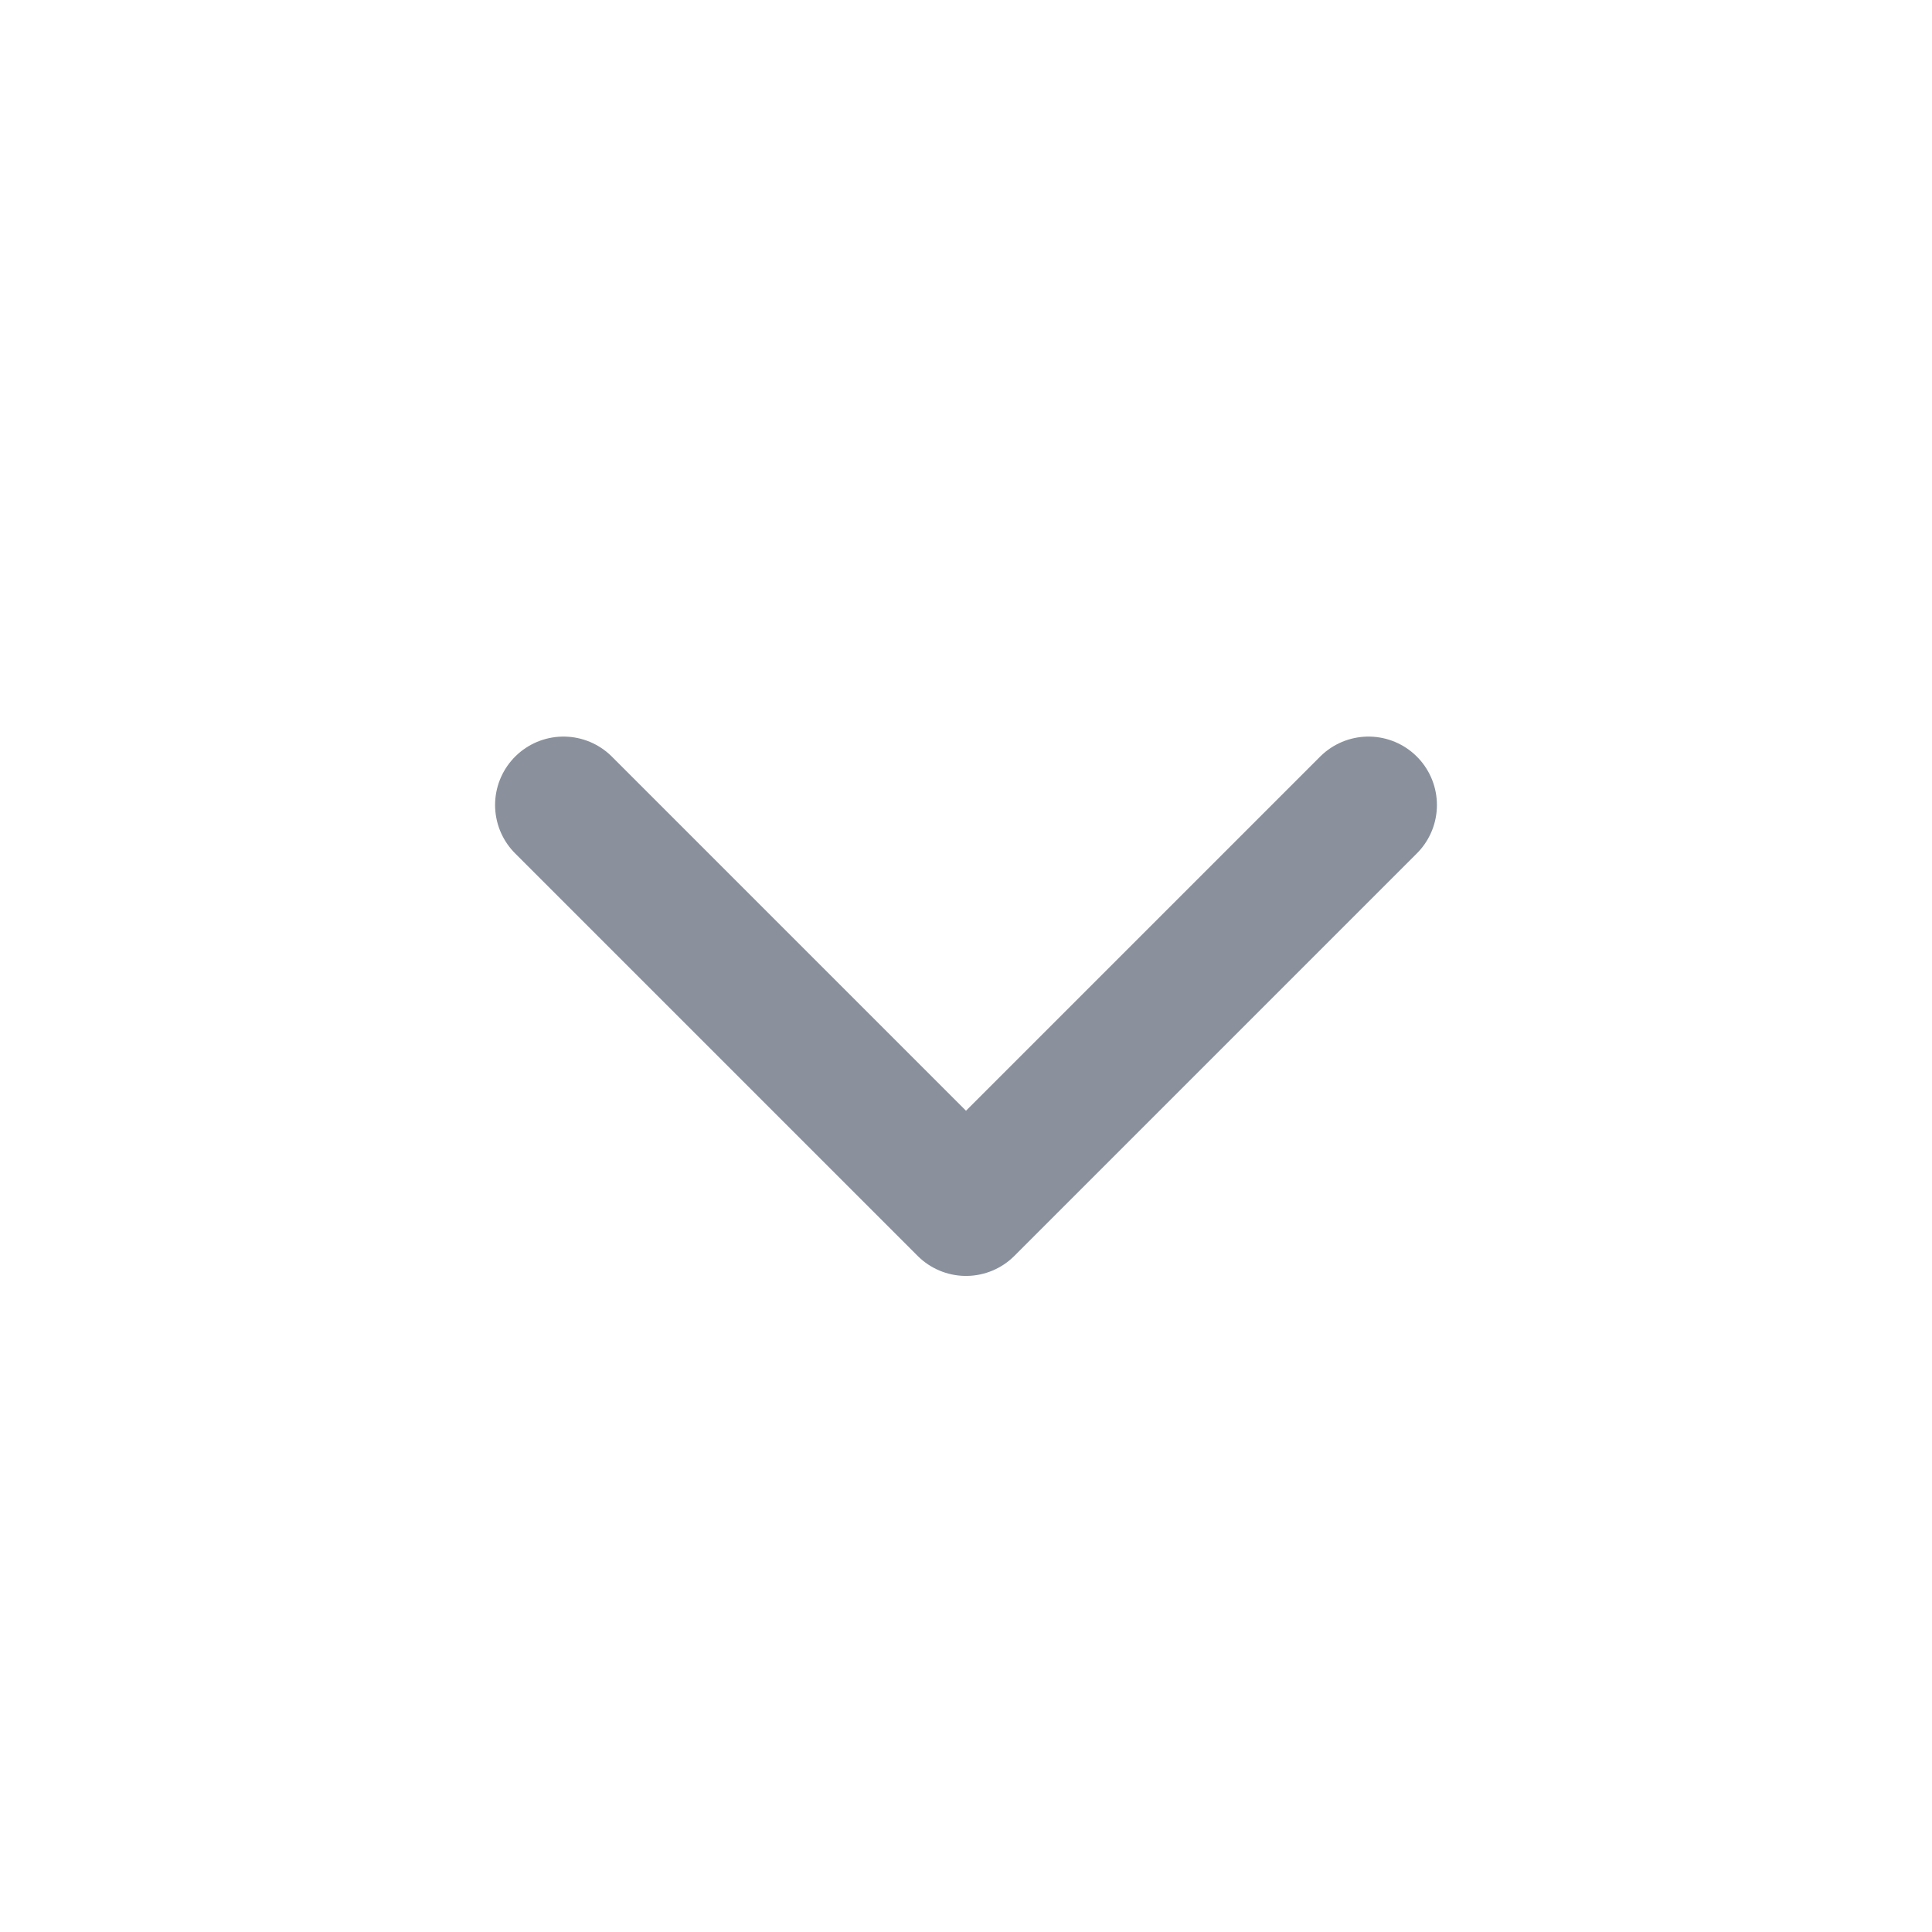
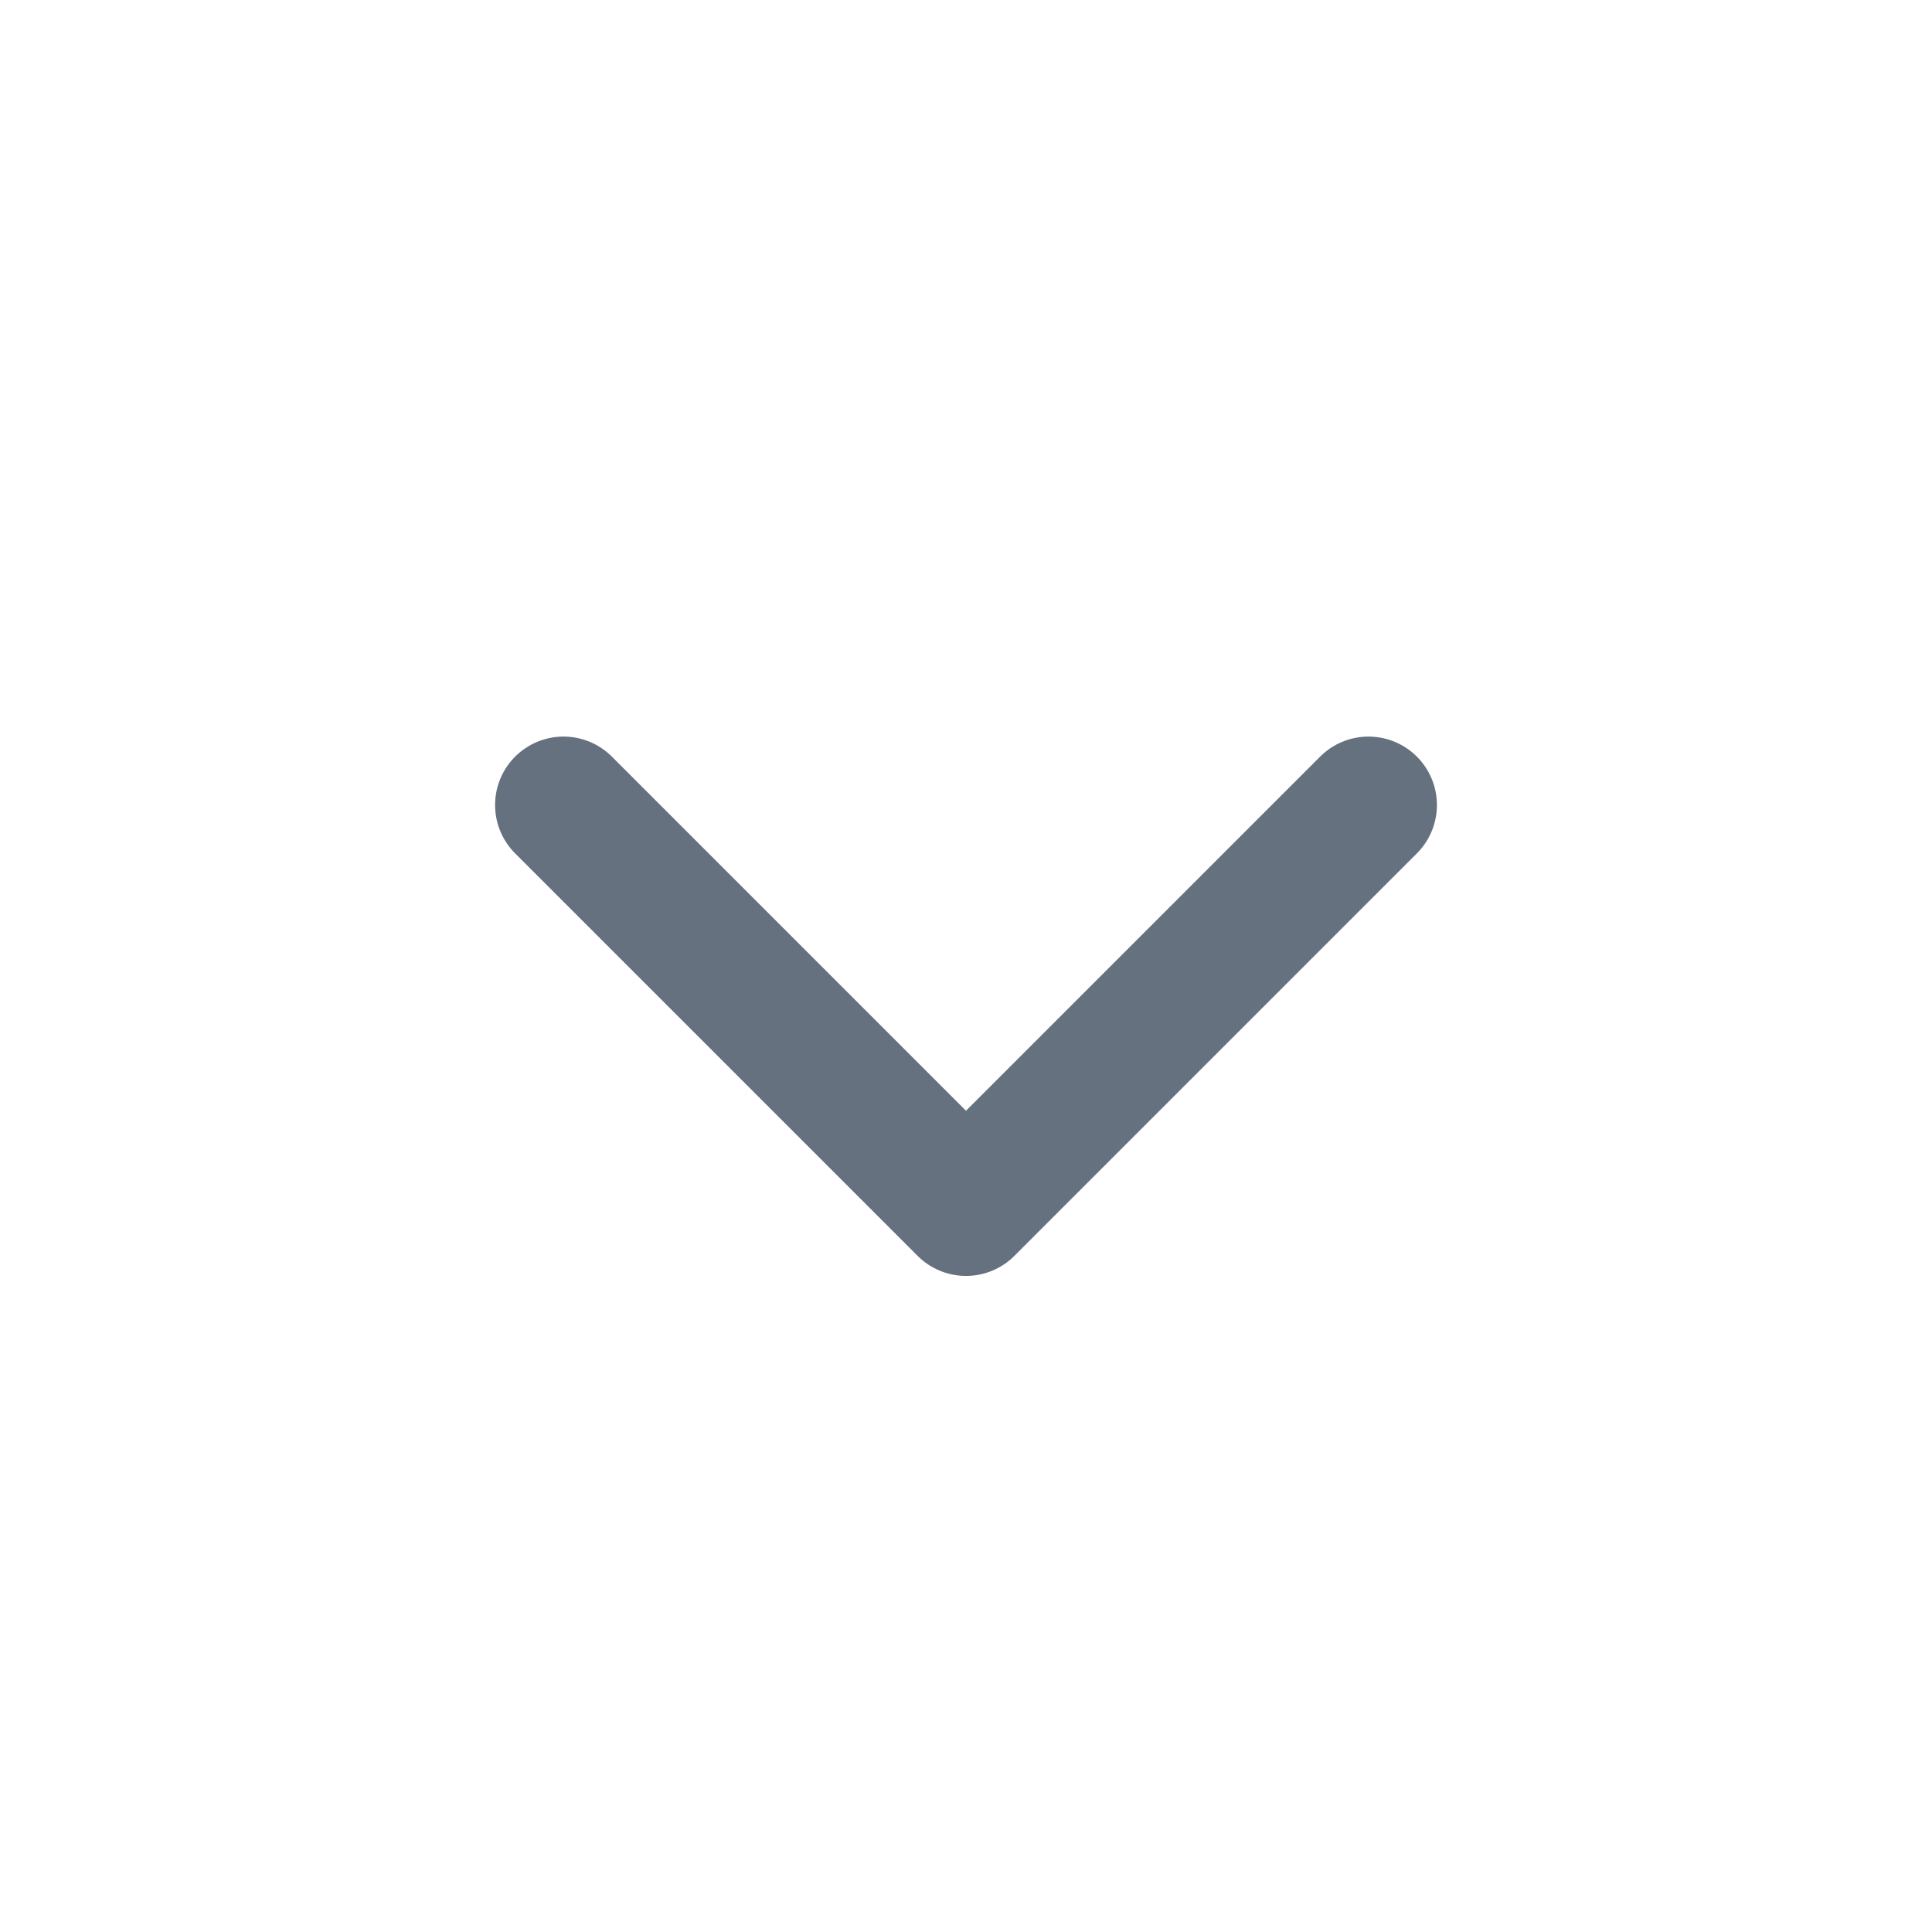
- <svg xmlns="http://www.w3.org/2000/svg" width="24" height="24" viewBox="0 0 24 24" fill="none" stroke="#8a919d" stroke-width="1.7" stroke-linecap="round" stroke-linejoin="round">
+ <svg xmlns="http://www.w3.org/2000/svg" width="24" height="24" viewBox="0 0 24 24" fill="none" stroke="#667180" stroke-width="1.7" stroke-linecap="round" stroke-linejoin="round">
  <path d="m7 10 5 5 5-5" />
</svg>
